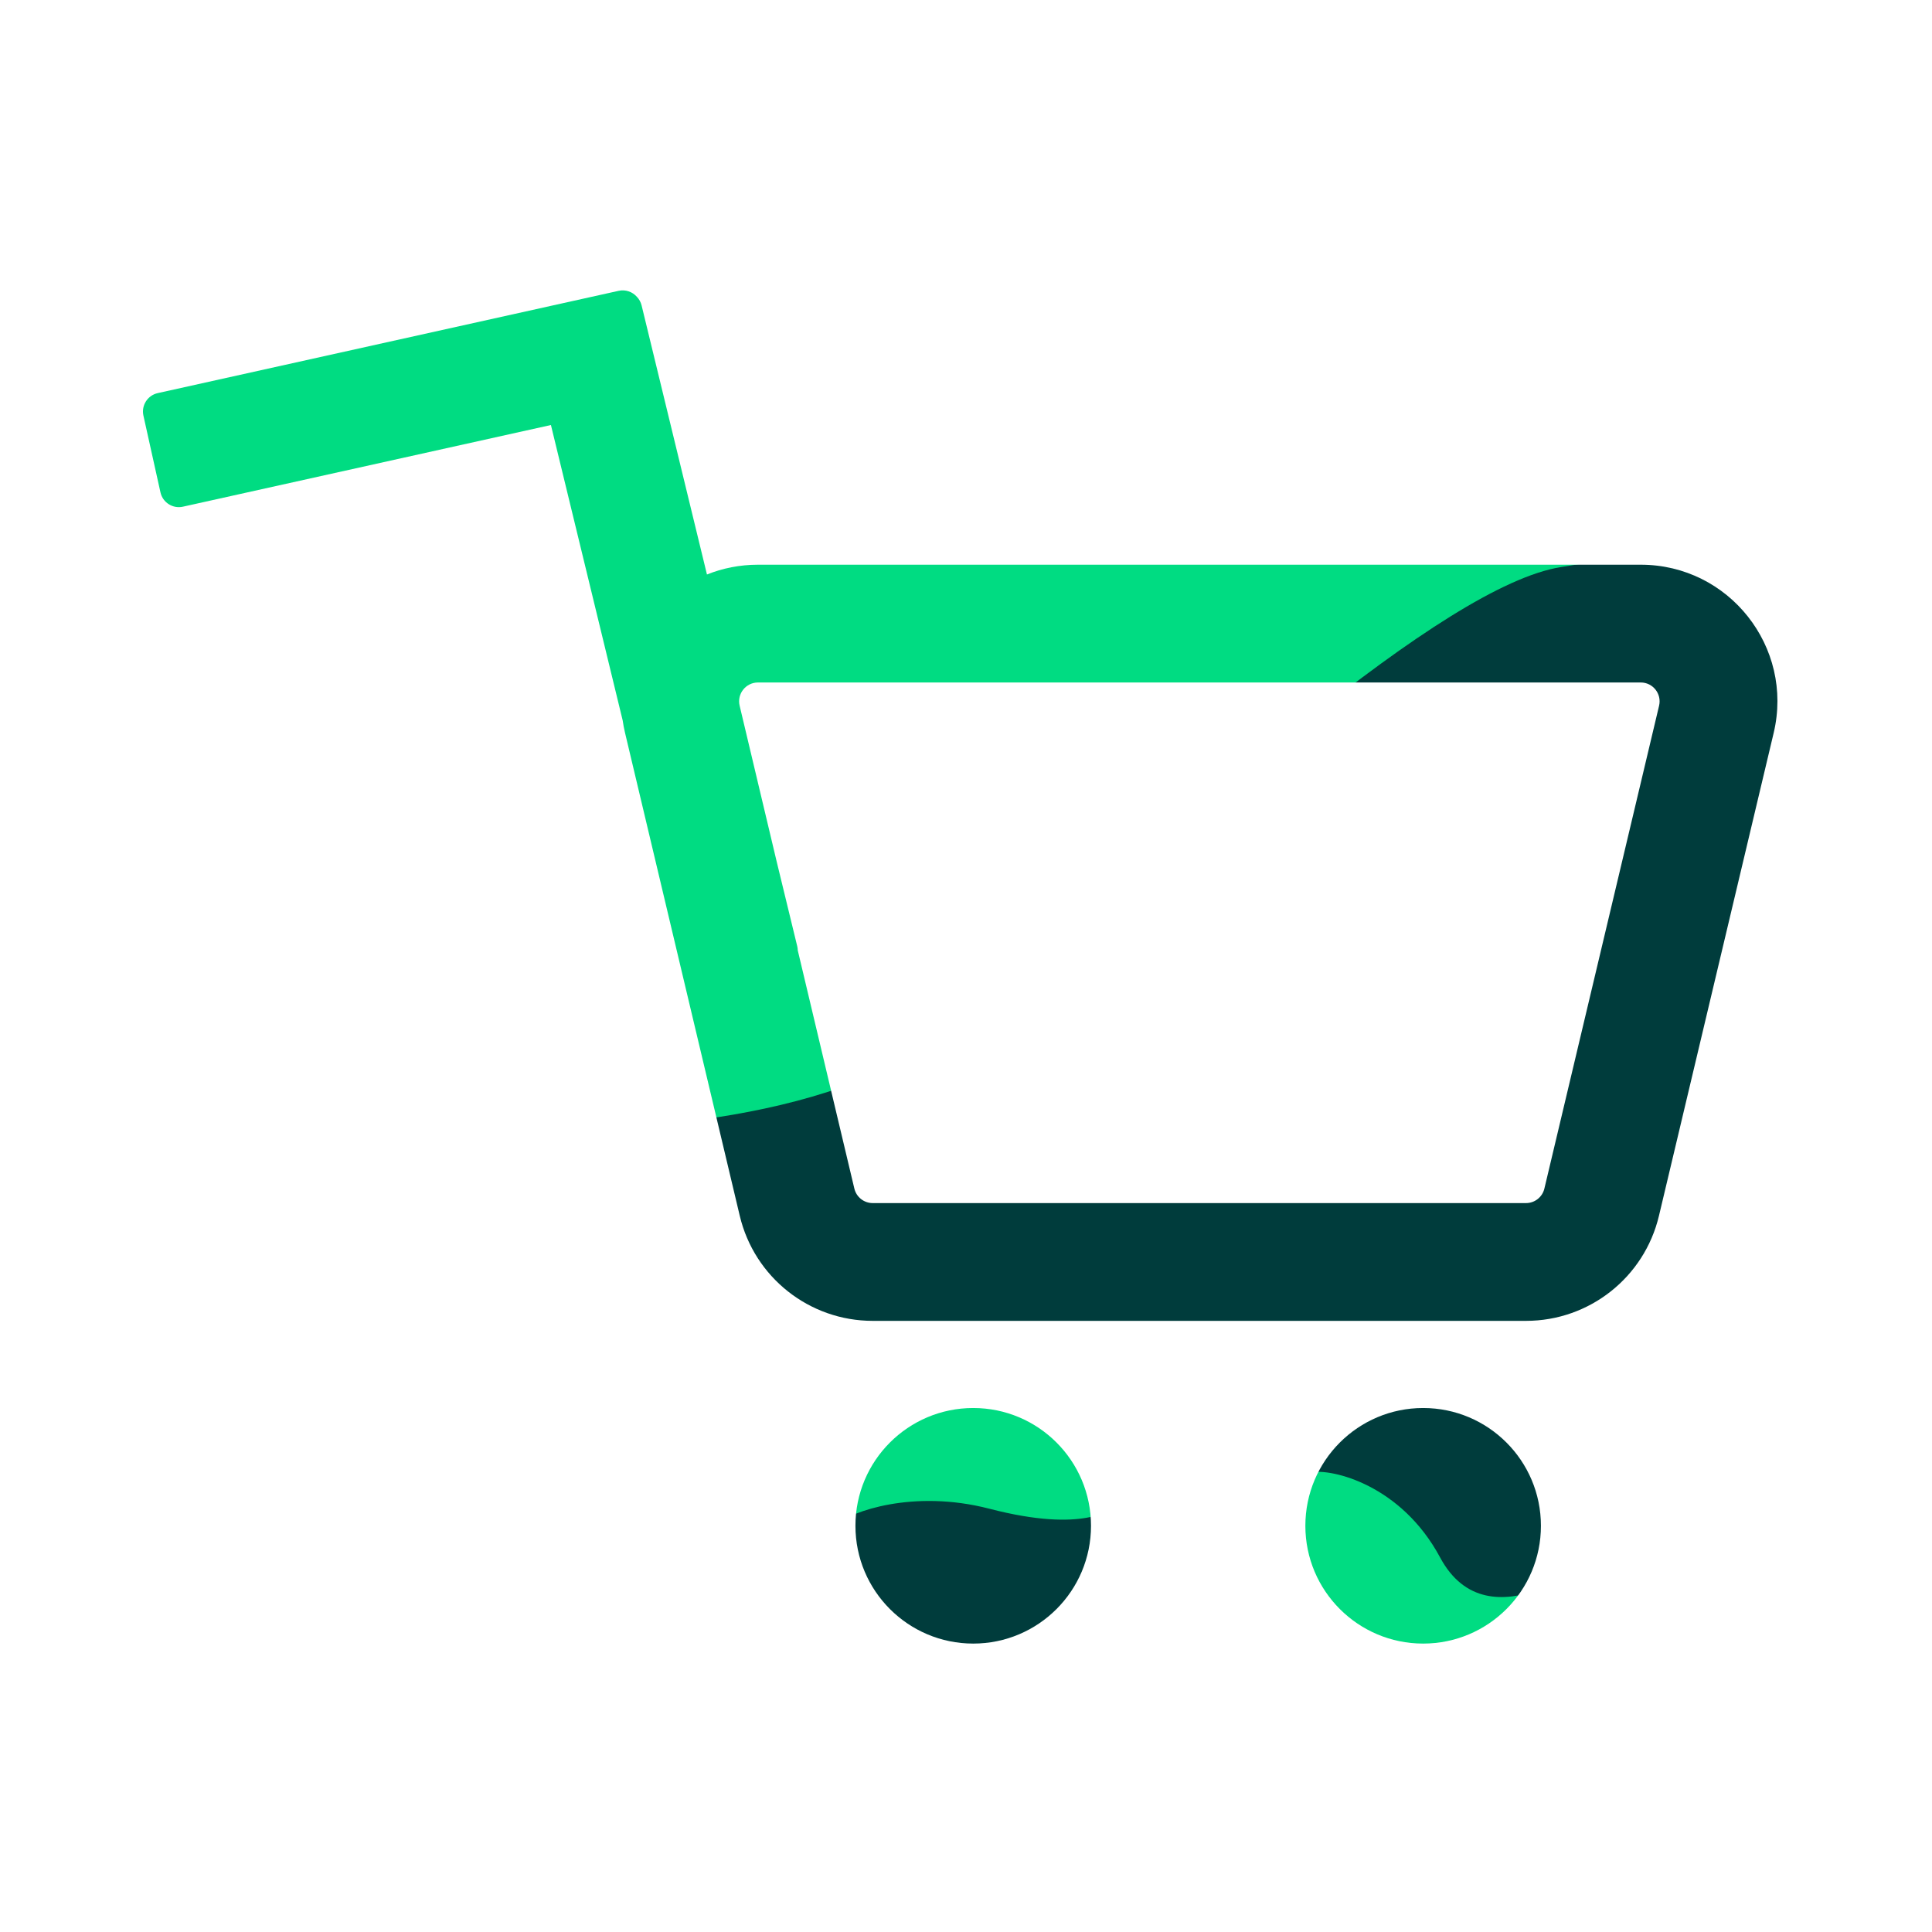
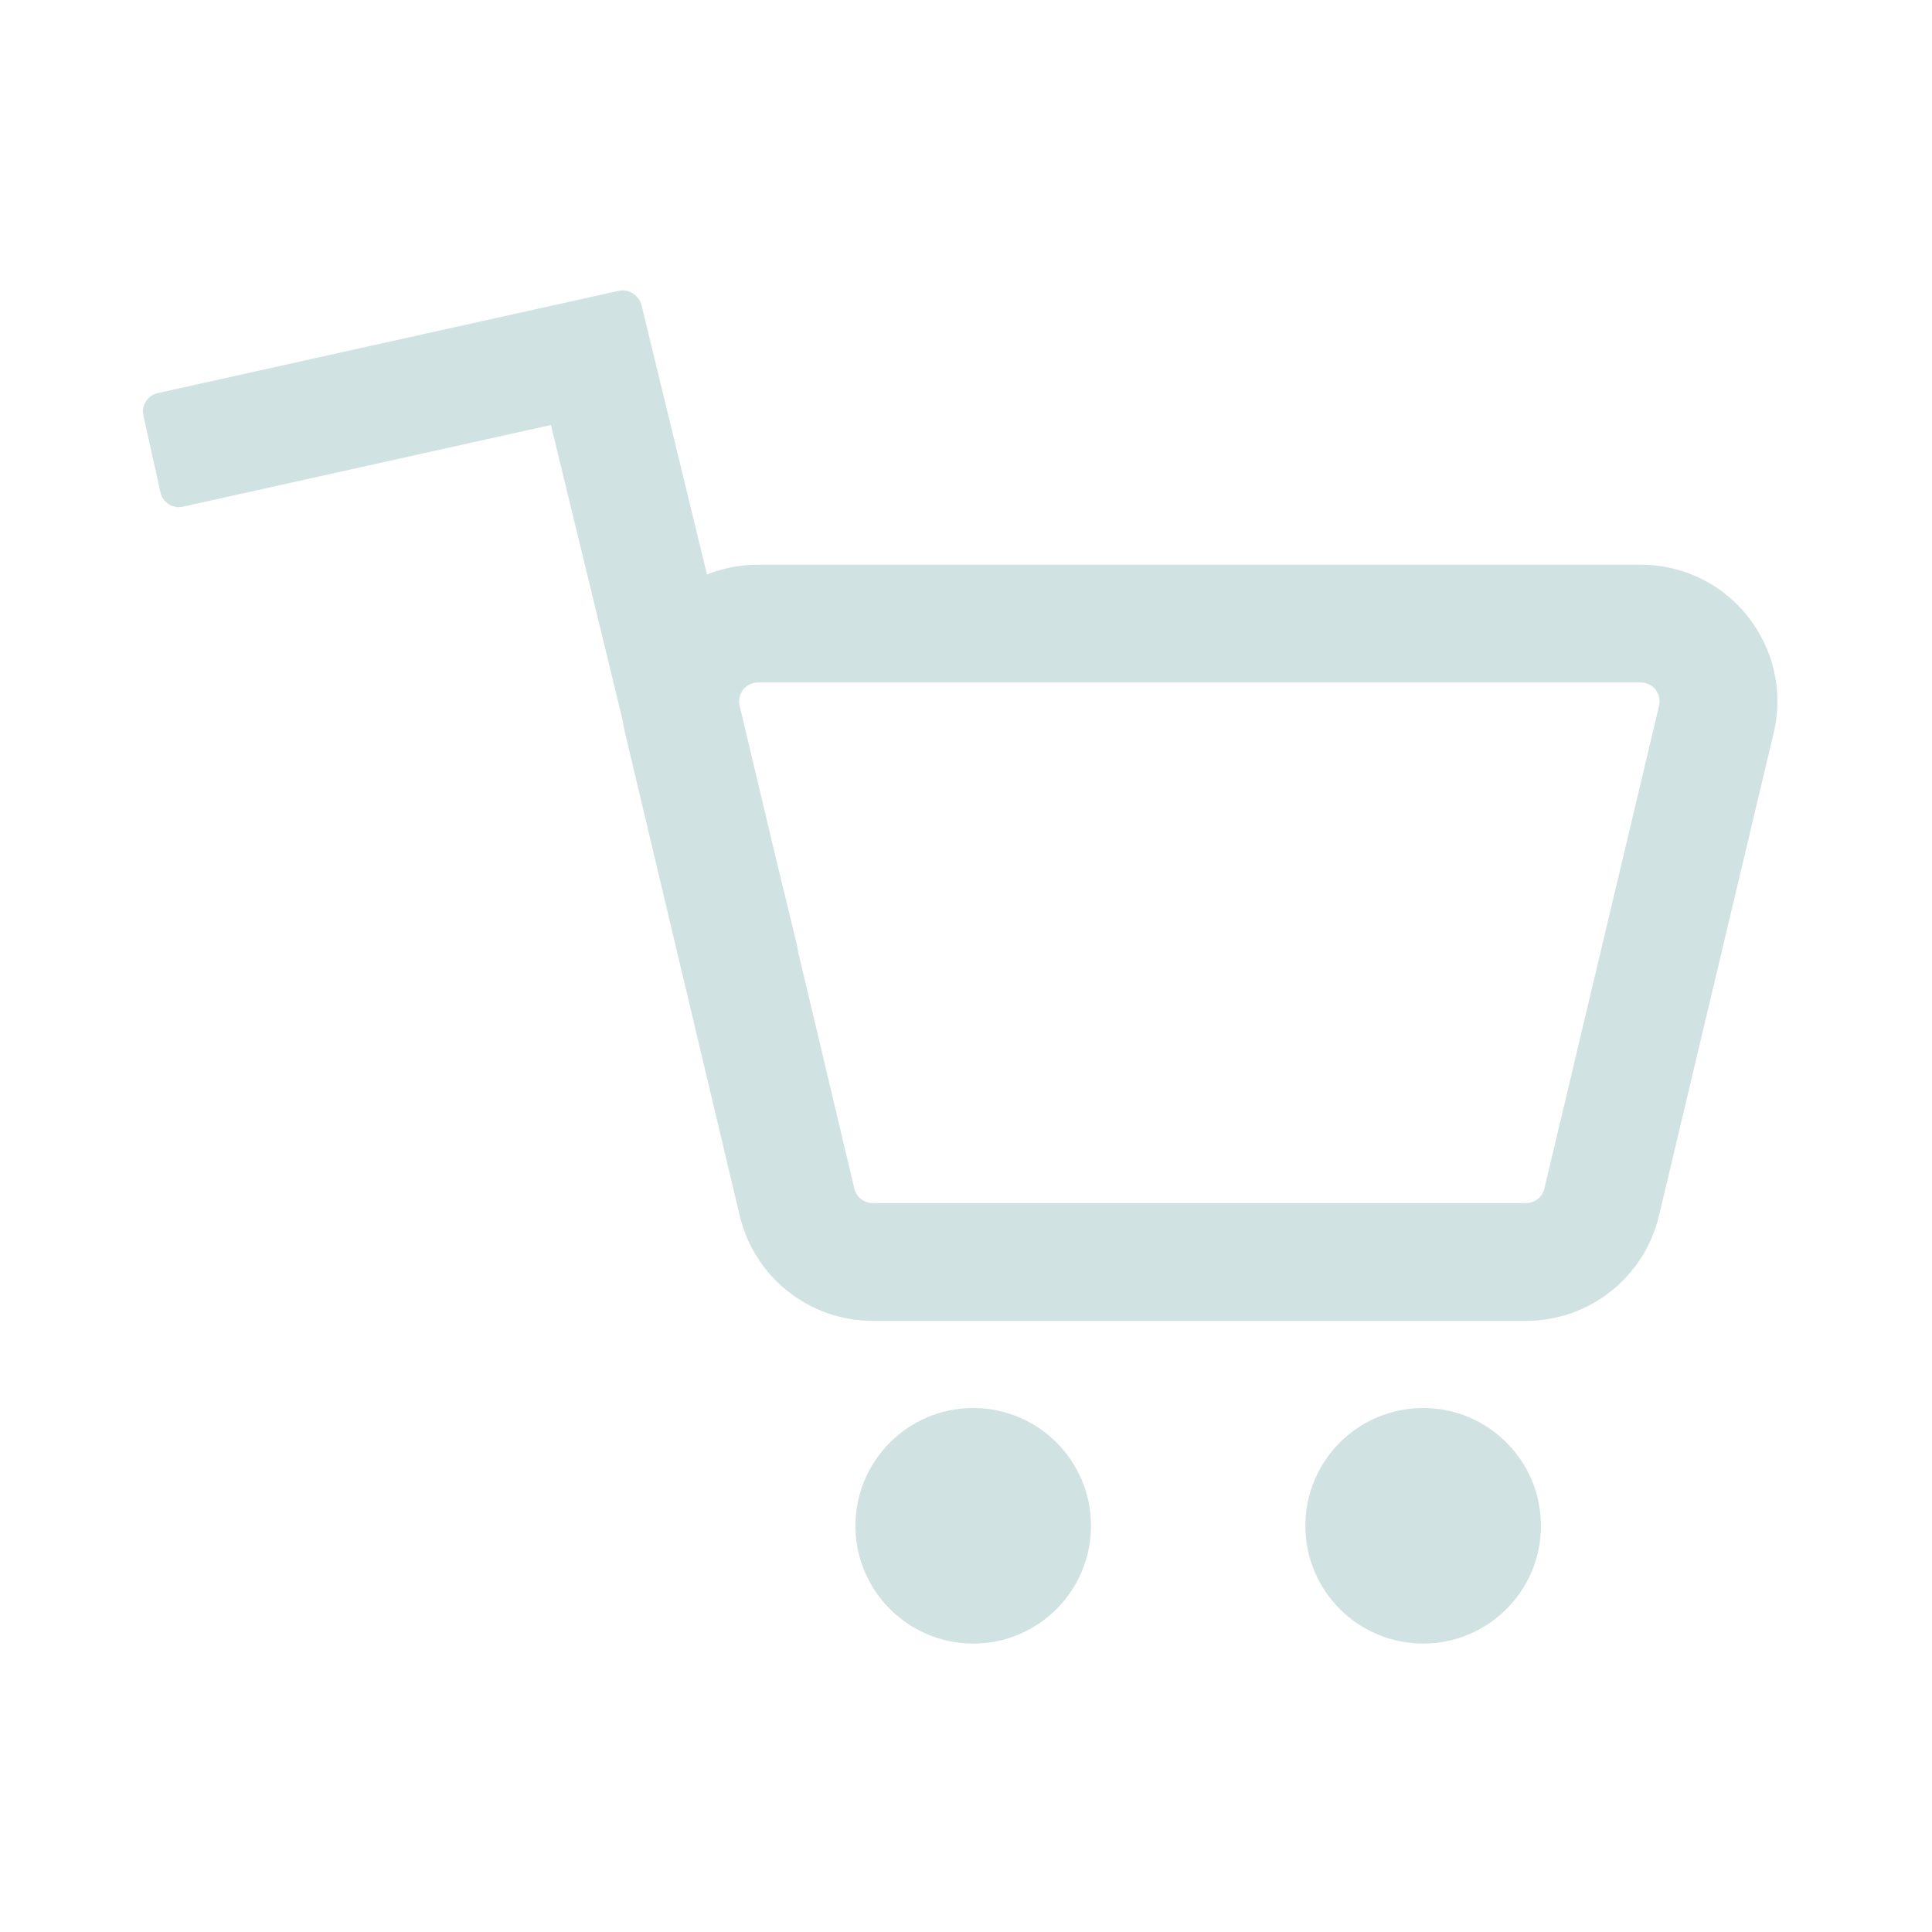
<svg xmlns="http://www.w3.org/2000/svg" width="150" height="150" viewBox="0 0 150 150" fill="none">
-   <mask id="mask0" mask-type="alpha" maskUnits="userSpaceOnUse" x="101" y="109" width="19" height="19">
+   <mask id="mask0_985:748" style="mask-type:alpha" maskUnits="userSpaceOnUse" x="101" y="109" width="19" height="19">
    <path d="M119.637 118.463C119.637 123.513 115.543 127.607 110.493 127.607C105.443 127.607 101.348 123.513 101.348 118.463C101.348 113.412 105.443 109.318 110.493 109.318C115.543 109.318 119.637 113.412 119.637 118.463Z" fill="#C4C4C4" />
  </mask>
-   <g mask="url(#mask0)">
-     <path d="M100.339 114.601C70.483 134.303 68.384 145.017 67.211 146.32L75.957 150.592L87.658 165.209L157.607 102.496L156.85 90.685L137.9 73.987C136.511 79.227 124.224 98.839 100.339 114.601Z" fill="#00DC82" />
-     <path d="M111.81 120.921C115.602 127.991 124.124 120.627 124.449 120.828L127.403 117.831L113.041 103.656L109.062 105.611L101.801 114.311C103.409 114.016 108.777 115.266 111.81 120.921Z" fill="#003C3C" />
+   <g mask="url(#mask0_985:748)">
+     <path d="M100.339 114.601C70.483 134.303 68.384 145.017 67.211 146.32L75.957 150.592L87.658 165.209L157.607 102.496L156.85 90.685L137.9 73.987C136.511 79.227 124.224 98.839 100.339 114.601Z" fill="#D1E2E2" />
+     <path d="M111.81 120.921C115.602 127.991 124.124 120.626 124.449 120.828L127.403 117.831L113.041 103.656L109.062 105.611L101.801 114.311C103.409 114.016 108.777 115.266 111.81 120.921Z" fill="#D1E2E2" />
  </g>
-   <mask id="mask1" mask-type="alpha" maskUnits="userSpaceOnUse" x="66" y="109" width="19" height="19">
+   <mask id="mask1_985:748" style="mask-type:alpha" maskUnits="userSpaceOnUse" x="66" y="109" width="19" height="19">
    <path d="M84.705 118.463C84.705 123.513 80.611 127.607 75.561 127.607C70.511 127.607 66.416 123.513 66.416 118.463C66.416 113.412 70.511 109.318 75.561 109.318C80.611 109.318 84.705 113.412 84.705 118.463Z" fill="#C4C4C4" />
  </mask>
-   <g mask="url(#mask1)">
-     <path d="M89.179 117.594C39.283 112.333 26.993 118.909 24.535 119.097L29.697 128.116L28.222 146.811H160.706L171.029 137.51L166.851 112.427C160.46 115.402 129.096 121.803 89.179 117.594Z" fill="#003C3C" />
-     <path d="M76.823 117.139C84.29 119.076 86.225 117.093 86.599 117.048L85.929 114.199L86.379 108.365L66.381 107.588L64.709 110.434L65.035 118.298C66.036 117.405 70.848 115.589 76.823 117.139Z" fill="#00DC82" />
+   <g mask="url(#mask1_985:748)">
+     <path d="M89.179 117.594C39.283 112.333 26.993 118.909 24.535 119.097L29.697 128.116L28.222 146.81H160.706L171.029 137.51L166.851 112.427C160.46 115.402 129.097 121.803 89.179 117.594Z" fill="#D1E2E2" />
+     <path d="M76.823 117.138C84.29 119.075 86.225 117.092 86.599 117.048L85.929 114.199L86.379 108.365L66.381 107.588L64.709 110.434L65.035 118.297C66.036 117.405 70.848 115.589 76.823 117.138Z" fill="#D1E2E2" />
  </g>
-   <mask id="mask2" mask-type="alpha" maskUnits="userSpaceOnUse" x="11" y="22" width="127" height="81">
-     <path fill-rule="evenodd" clip-rule="evenodd" d="M12.458 38.228C12.633 39.017 13.415 39.514 14.203 39.339L42.774 32.998L48.345 55.937C48.391 56.258 48.452 56.58 48.529 56.903L57.435 94.395C58.571 99.176 62.842 102.551 67.756 102.551H118.481C123.395 102.551 127.666 99.176 128.801 94.395L137.708 56.903C139.291 50.239 134.237 43.844 127.388 43.844H58.849C57.438 43.844 56.104 44.115 54.888 44.604L49.814 23.713C49.75 23.451 49.62 23.223 49.445 23.042C49.104 22.655 48.568 22.46 48.029 22.58L12.246 30.521C11.457 30.696 10.96 31.478 11.135 32.267L12.458 38.228ZM61.896 73.463C61.922 73.57 61.936 73.678 61.938 73.784L66.332 92.282C66.489 92.941 67.078 93.407 67.756 93.407H118.481C119.159 93.407 119.748 92.941 119.905 92.282L127.067 62.133L127.068 62.126L127.388 60.782L128.811 54.789C129.029 53.87 128.332 52.988 127.388 52.988H121.229H119.847H119.84H66.397H66.39H65.008H58.849C57.904 52.988 57.207 53.87 57.425 54.789L58.849 60.782L59.168 62.126L59.17 62.133L60.304 66.905L61.896 73.463Z" fill="#C4C4C4" />
+   <mask id="mask2_985:748" style="mask-type:alpha" maskUnits="userSpaceOnUse" x="11" y="22" width="127" height="81">
+     <path fill-rule="evenodd" clip-rule="evenodd" d="M12.458 38.228C12.633 39.017 13.415 39.514 14.204 39.339L42.774 32.998L48.345 55.937C48.391 56.258 48.452 56.58 48.529 56.903L57.435 94.395C58.571 99.176 62.842 102.551 67.756 102.551H118.481C123.395 102.551 127.666 99.176 128.802 94.395L137.708 56.903C139.291 50.239 134.237 43.844 127.388 43.844H58.849C57.438 43.844 56.104 44.115 54.888 44.604L49.814 23.713C49.75 23.451 49.62 23.223 49.445 23.042C49.104 22.655 48.568 22.46 48.029 22.58L12.246 30.521C11.458 30.696 10.96 31.478 11.135 32.267L12.458 38.228ZM61.896 73.463C61.922 73.57 61.936 73.678 61.938 73.784L66.332 92.282C66.489 92.941 67.078 93.407 67.756 93.407H118.481C119.159 93.407 119.748 92.941 119.905 92.282L127.067 62.133L127.068 62.126L127.388 60.782L128.811 54.789C129.03 53.87 128.332 52.988 127.388 52.988H121.229H119.847H119.84H66.397H66.39H65.008H58.849C57.904 52.988 57.207 53.87 57.426 54.789L58.849 60.782L59.169 62.126L59.17 62.133L60.304 66.905L61.896 73.463Z" fill="#C4C4C4" />
  </mask>
-   <g mask="url(#mask2)">
-     <path d="M64.306 18.838C14.409 5.938 2.12 22.063 -0.338 22.524L4.823 44.639L3.349 90.481H135.833L146.156 67.675L141.978 6.169C135.587 13.463 104.223 29.159 64.306 18.838Z" fill="#00DC82" />
-     <path d="M75.469 78.684C65.502 87.806 46.653 87.434 44.195 87.806L49.591 91.304L49.591 102.917L135.833 106.209V66.705L141.978 38.174C139.202 40.731 131.525 42.381 121.192 44.027C112.112 45.473 92.483 63.114 75.469 78.684Z" fill="#003C3C" />
+   <g mask="url(#mask2_985:748)">
+     <path d="M64.306 18.838C14.41 5.938 2.12 22.063 -0.338 22.524L4.824 44.639L3.349 90.481H135.833L146.156 67.675L141.978 6.168C135.587 13.463 104.224 29.159 64.306 18.838Z" fill="#D1E2E2" />
+     <path d="M75.47 78.684C65.502 87.806 46.654 87.434 44.196 87.806L49.591 91.303L49.591 102.917L135.833 106.209V66.705L141.978 38.174C139.202 40.731 131.525 42.38 121.192 44.026C112.112 45.473 92.484 63.114 75.47 78.684Z" fill="#D1E2E2" />
  </g>
</svg>
